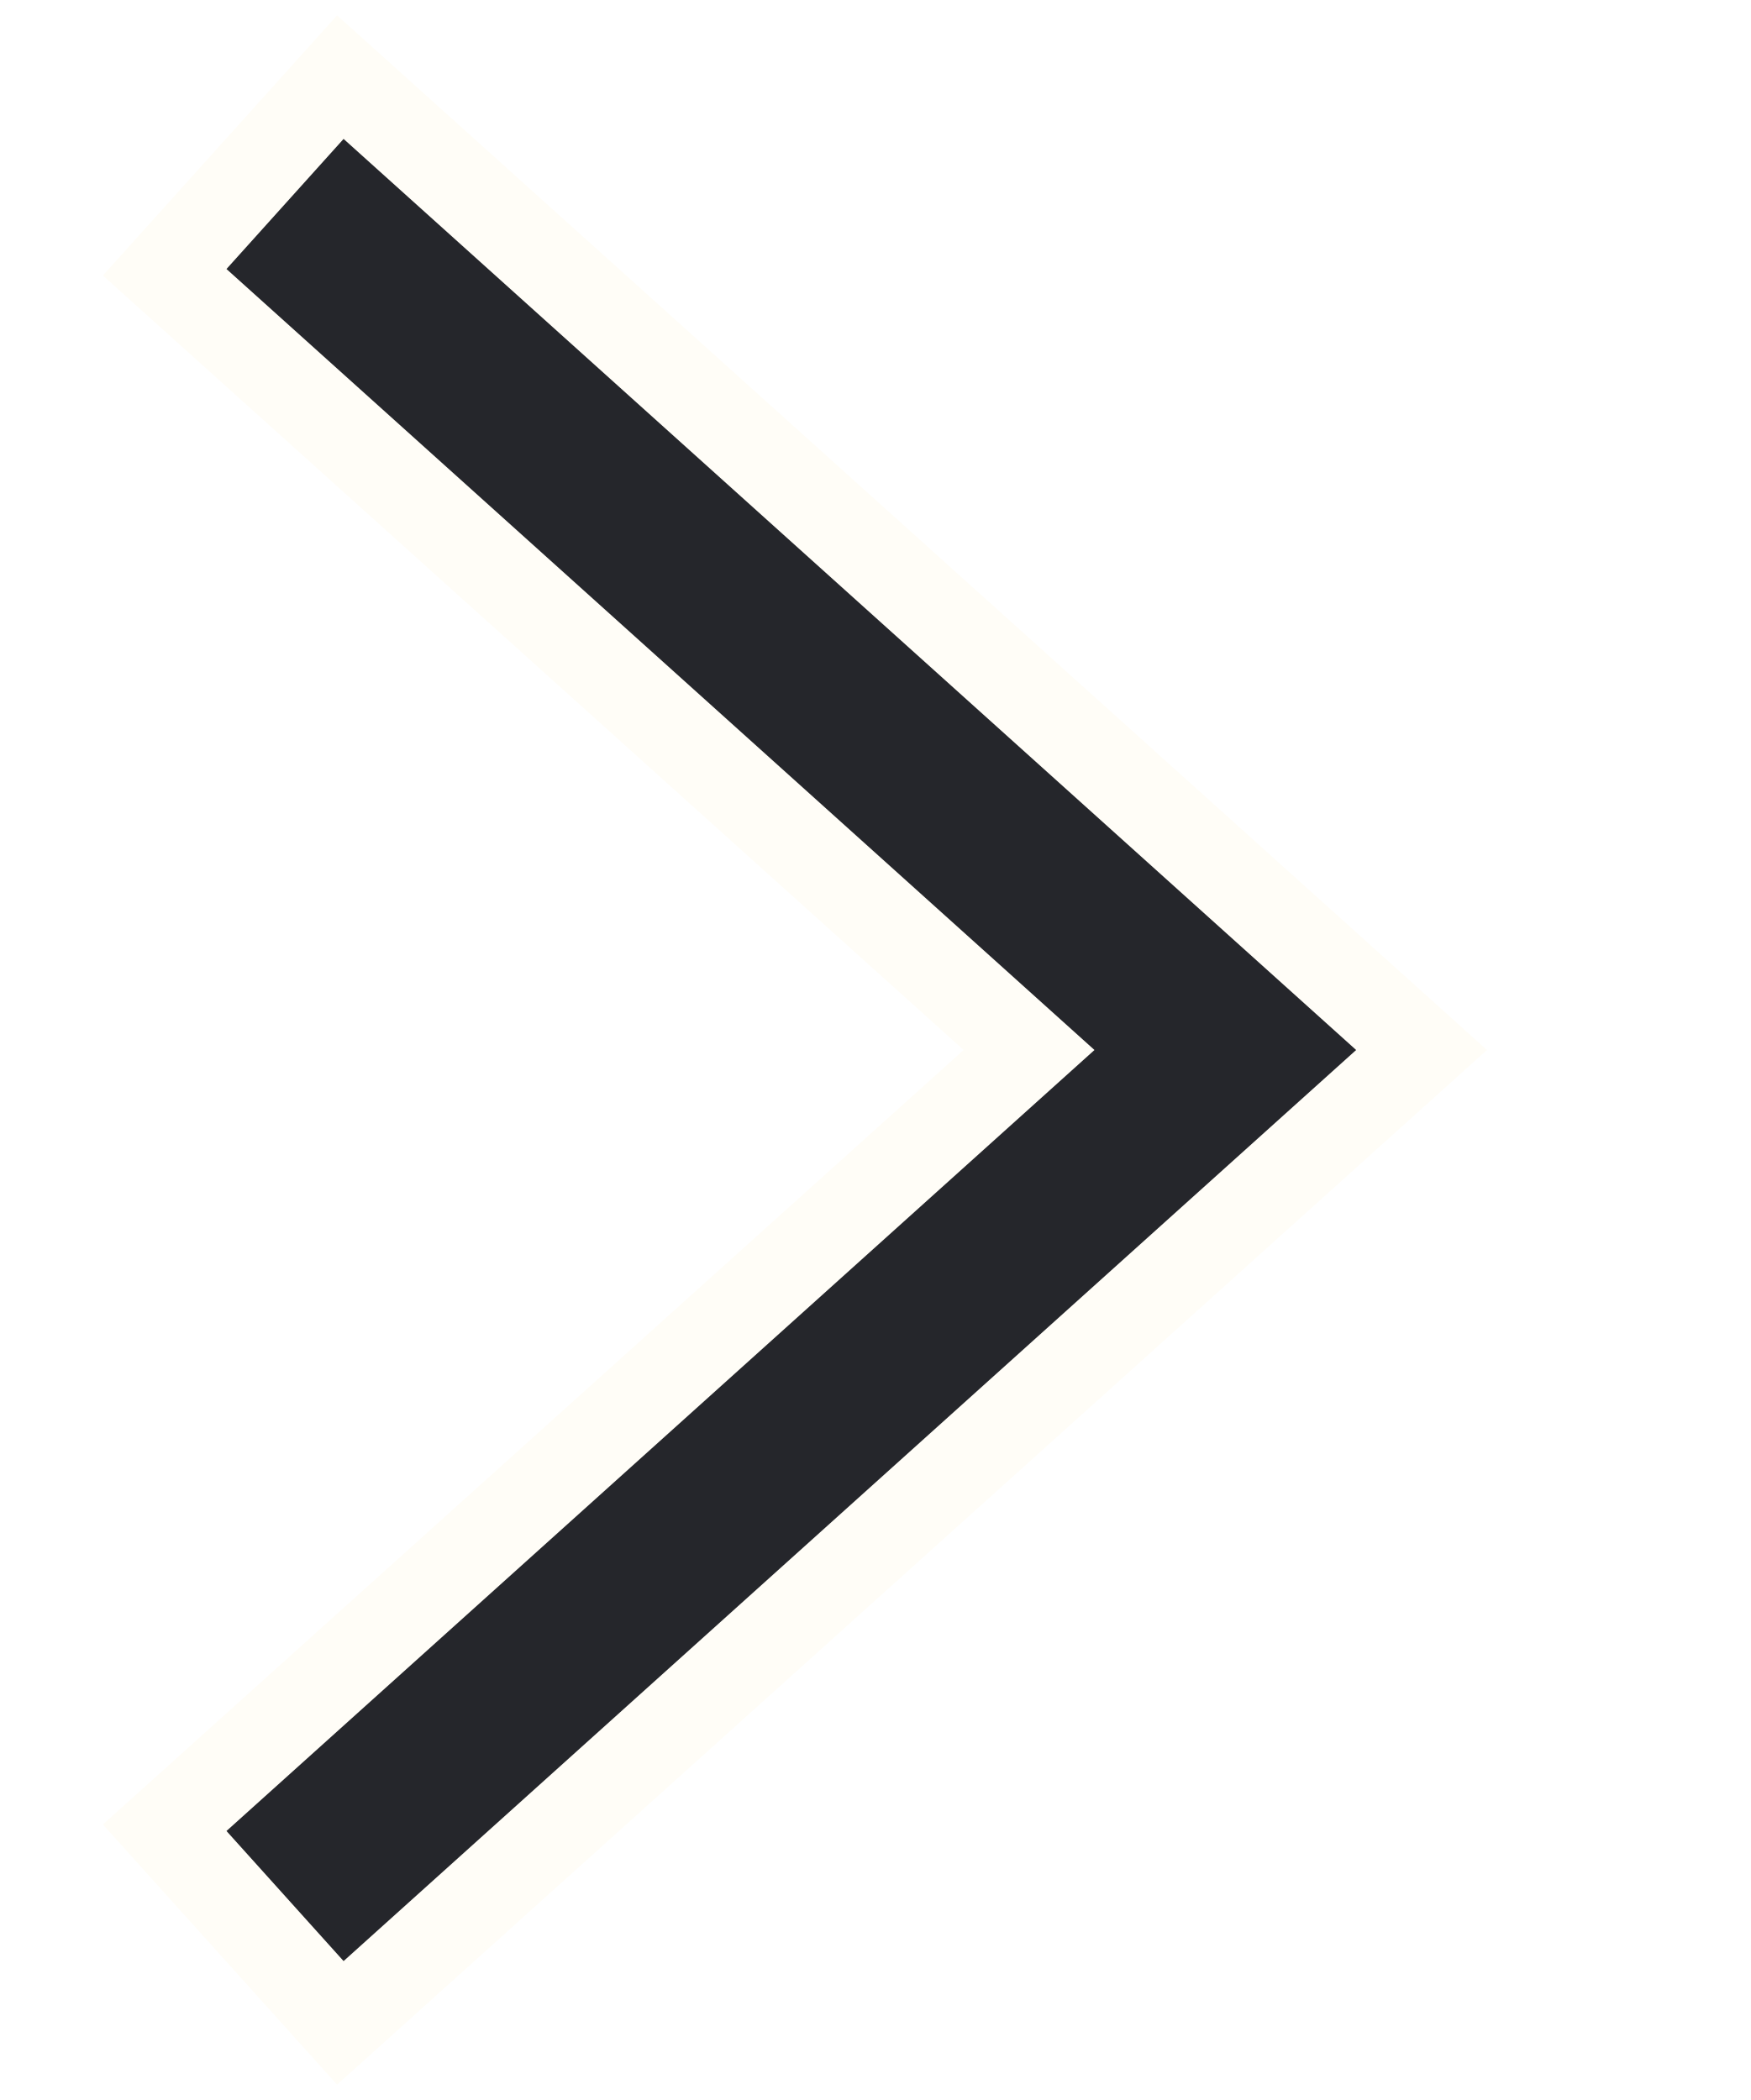
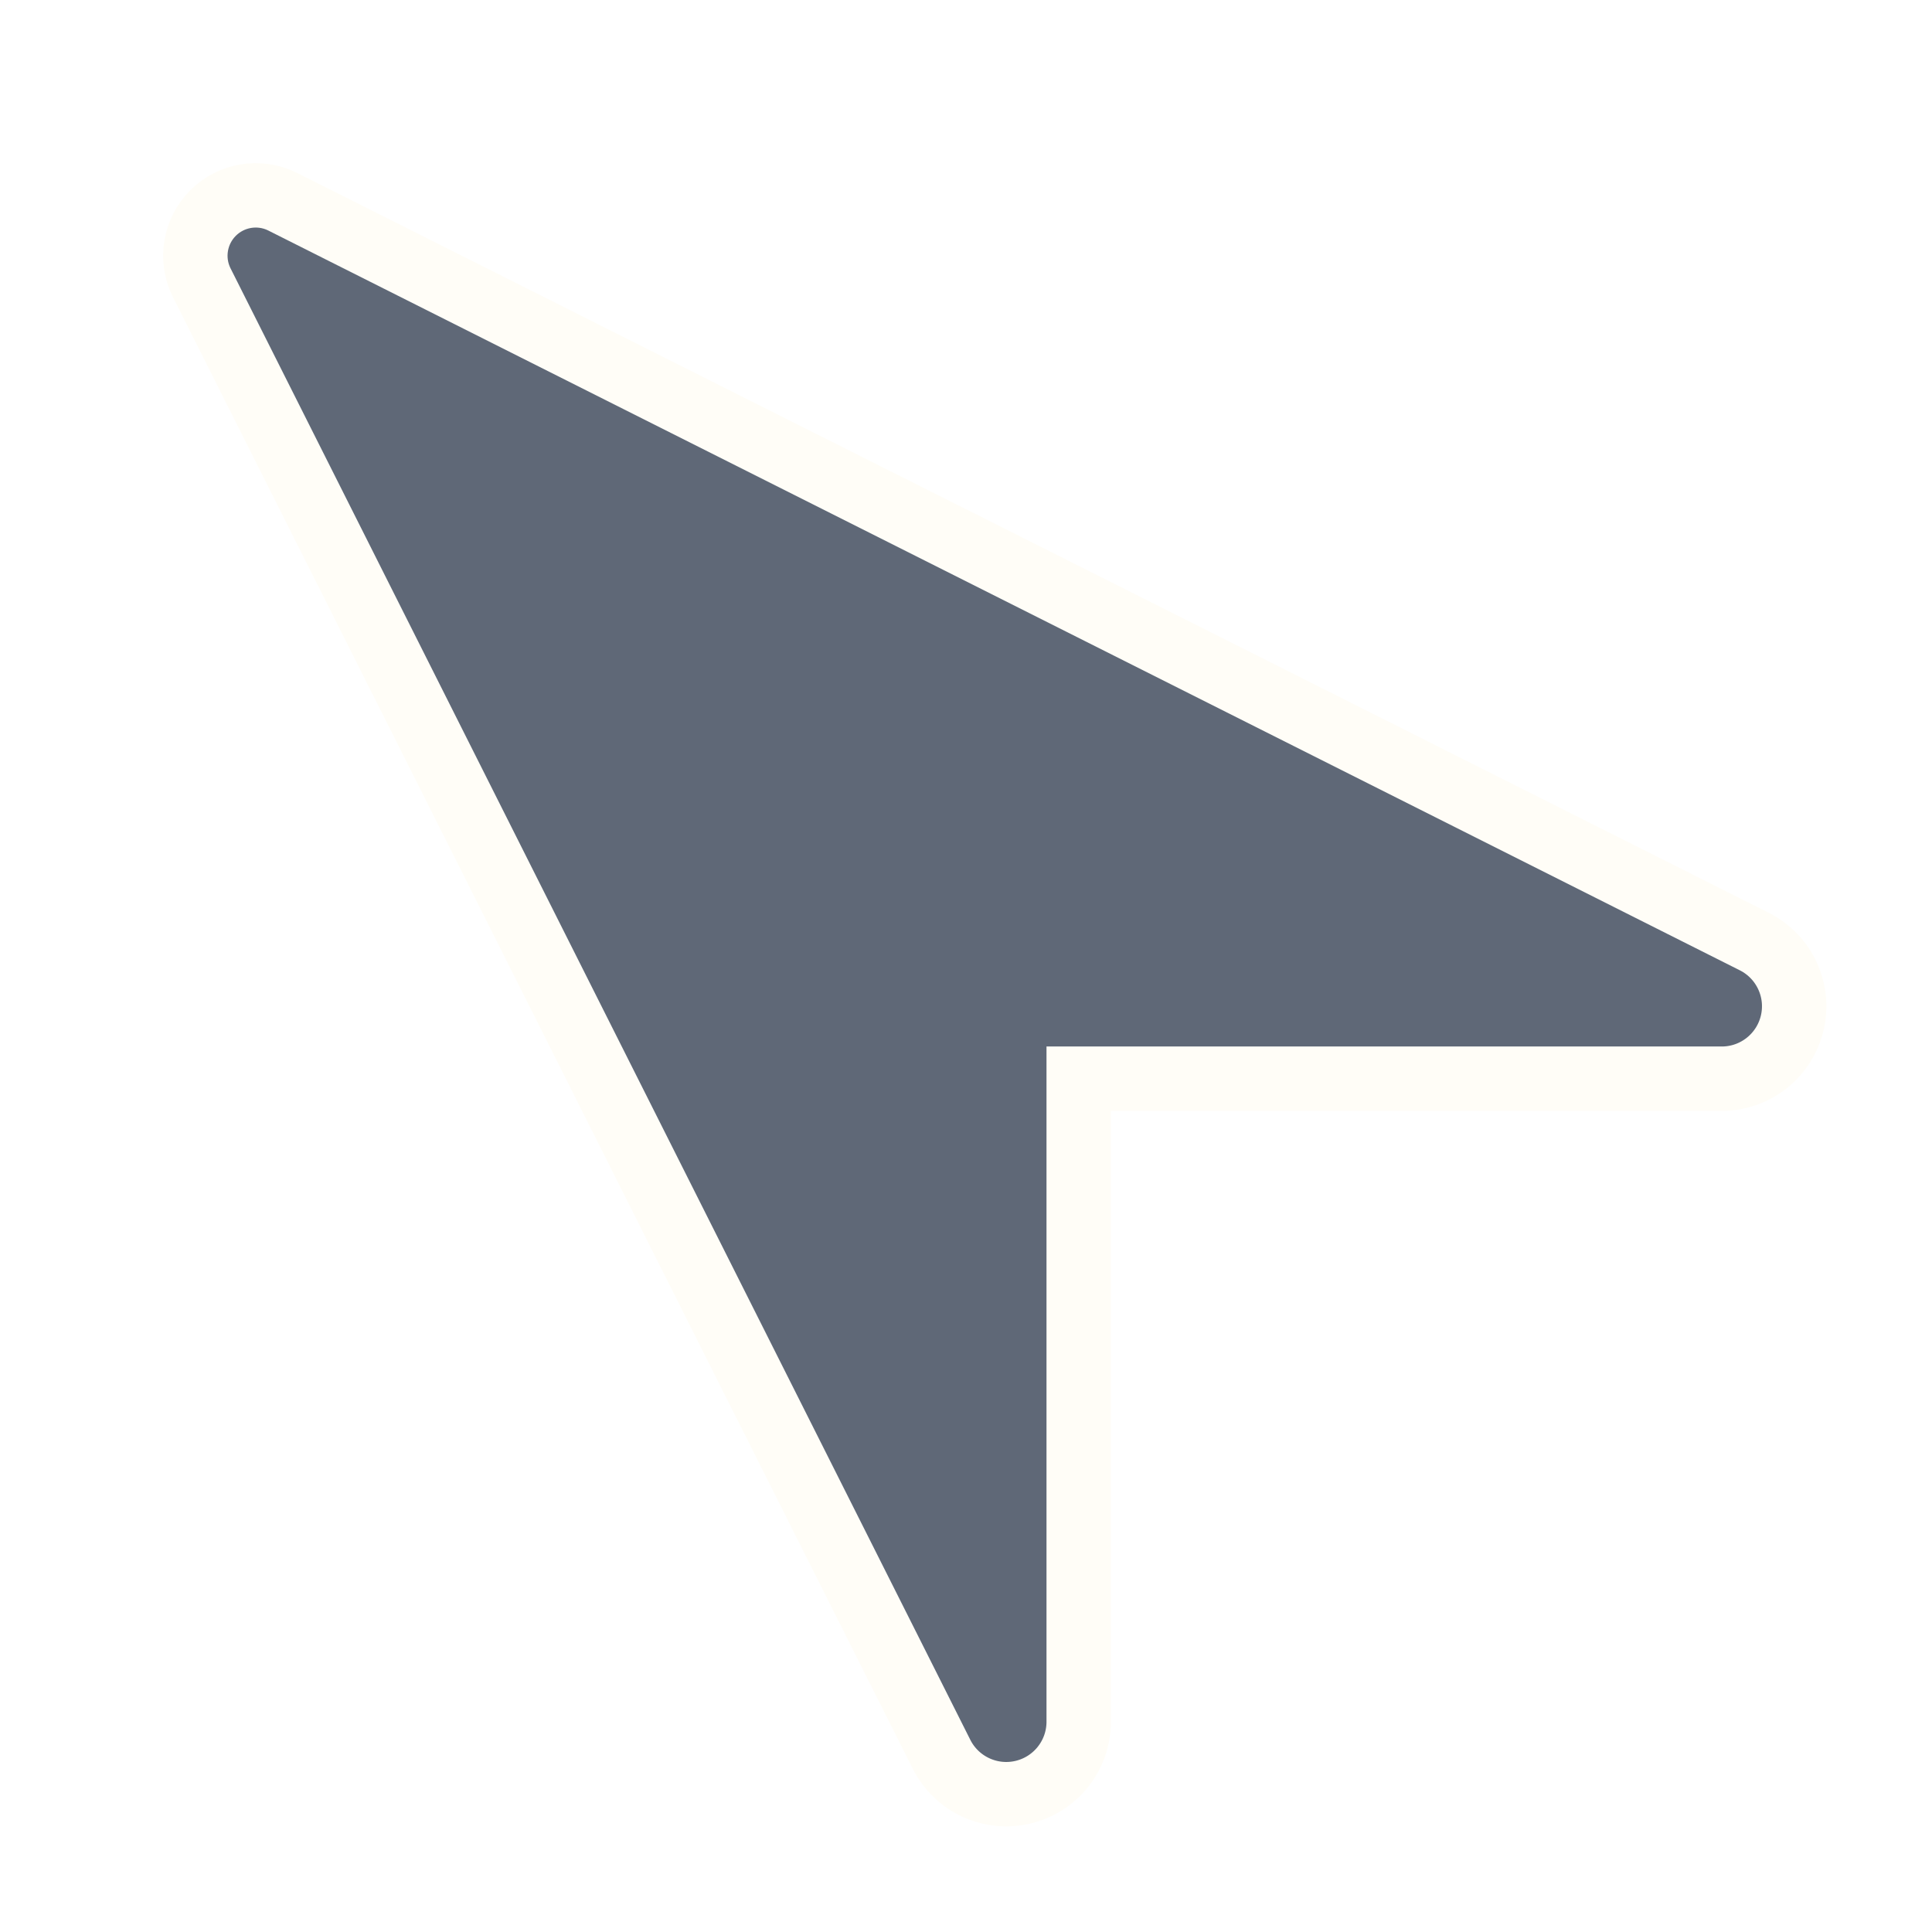
- <svg xmlns="http://www.w3.org/2000/svg" width="20" height="24" viewBox="0 0 20 24" fill="none" stroke-linejoin="miter" stroke-linecap="square">
-   <path d="m4 3 10 9-10 9" stroke="#fffdf7" stroke-width="4" />
-   <path d="m4 3 10 9-10 9" stroke="#25262b" stroke-width="2" />
+ <svg xmlns="http://www.w3.org/2000/svg" width="24" height="24" viewBox="0 0 24 24">
+   <path d="m3.5 2.5 18.3 9.2a.9.9 0 0 1-.4 1.7h-8v8a.9.9 0 0 1-1.7.4L2.5 3.5a.75.75 0 0 1 1-1Z" fill="#5f6877" stroke="#fffdf7" stroke-width=".8" />
</svg>
